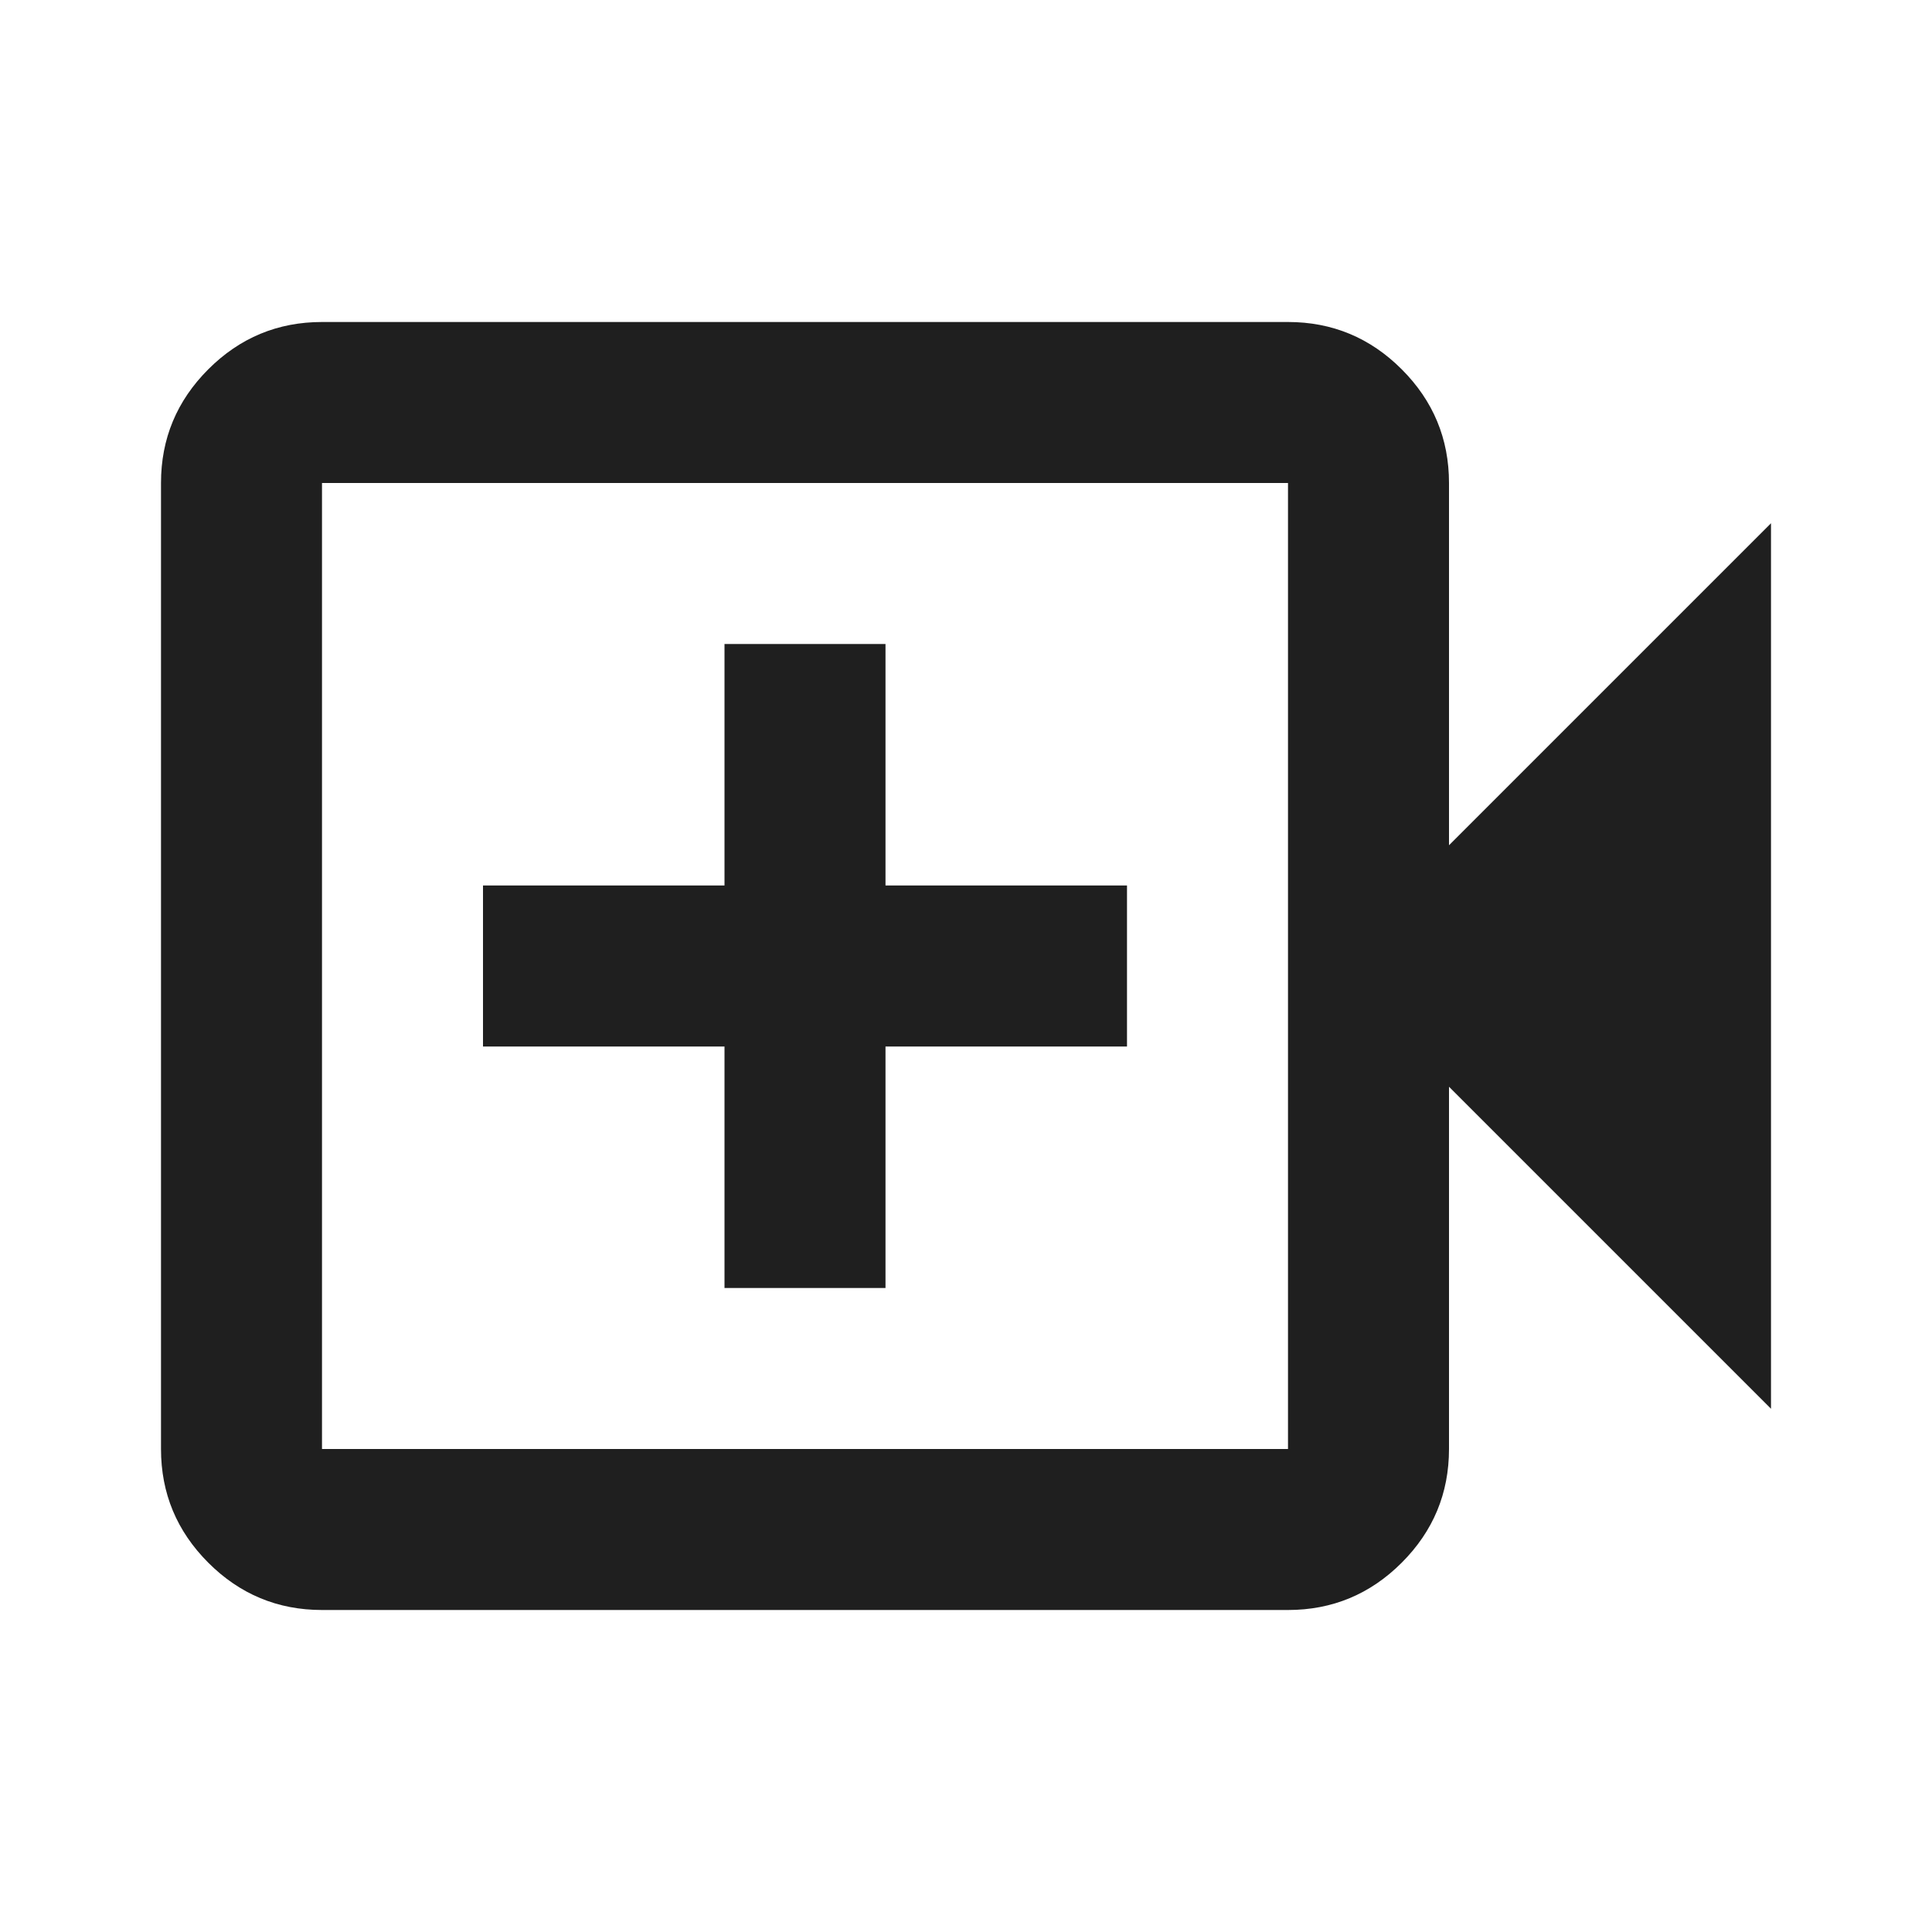
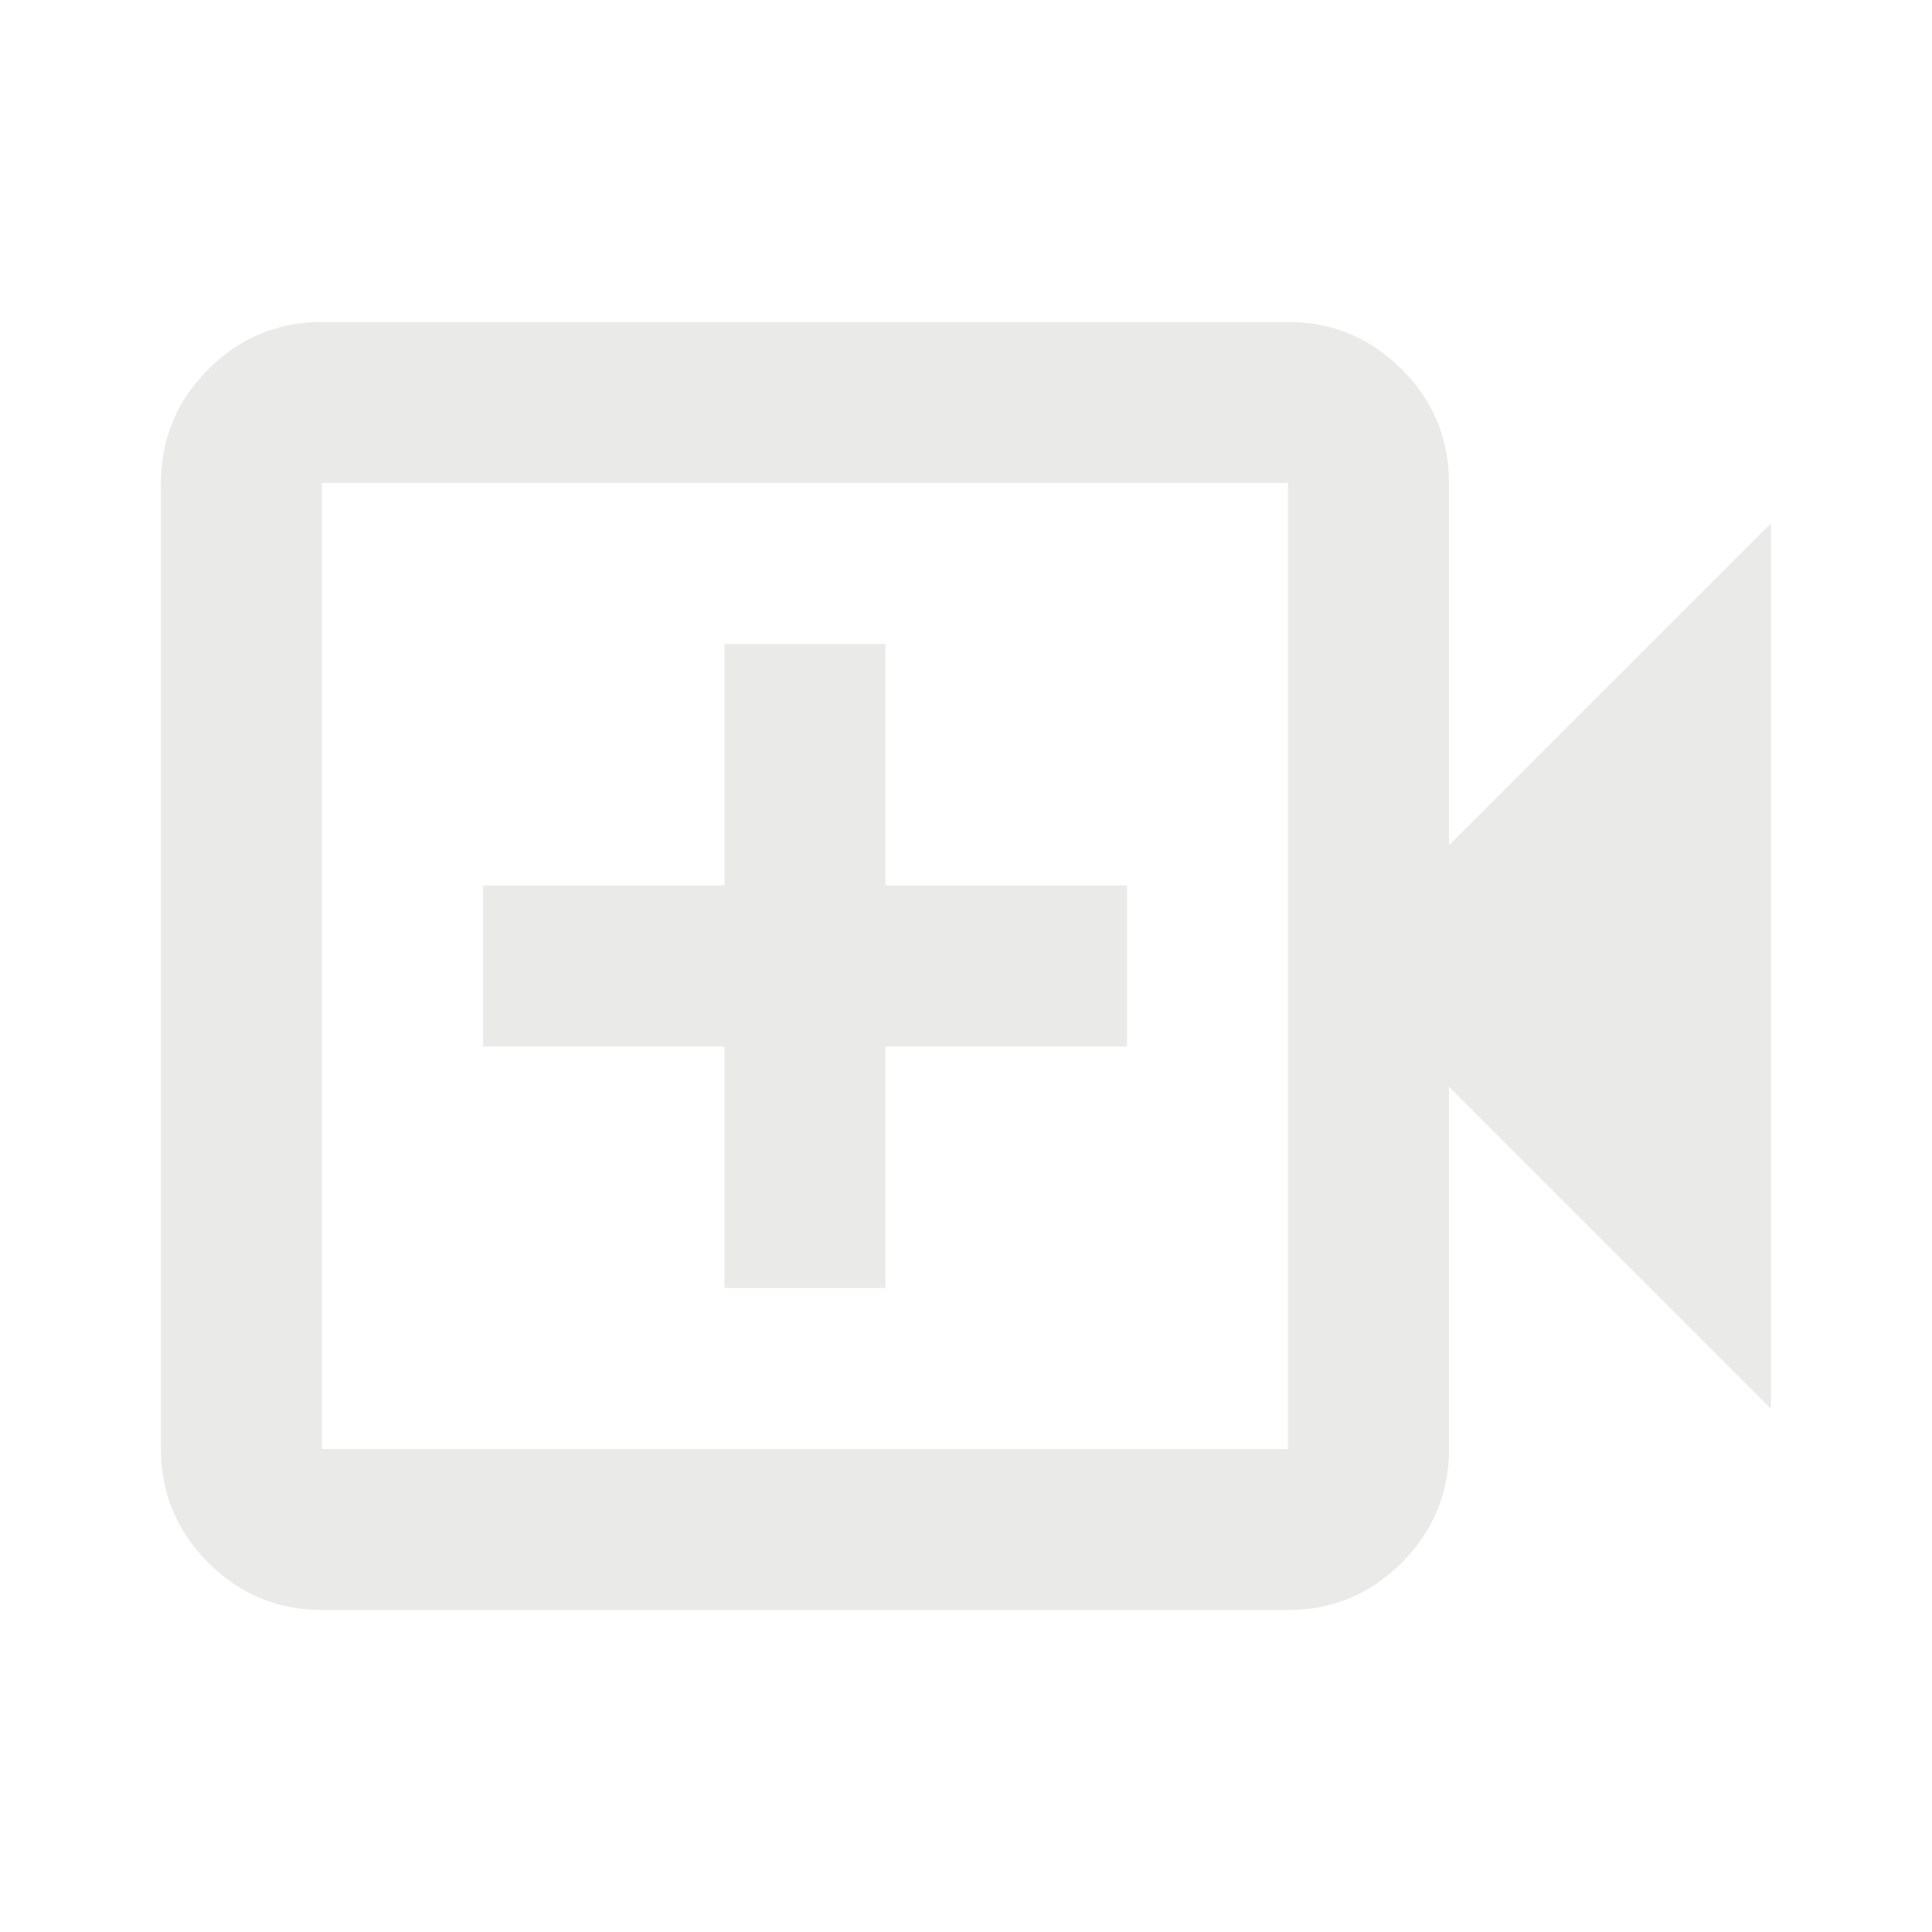
<svg xmlns="http://www.w3.org/2000/svg" height="24px" viewBox="0 -960 960 960" width="24px" fill="#1f1f1f">
-   <path d="M360-320h80v-120h120v-80H440v-120h-80v120H240v80h120v120ZM160-160q-33 0-56.5-23.5T80-240v-480q0-33 23.5-56.5T160-800h480q33 0 56.5 23.5T720-720v180l160-160v440L720-420v180q0 33-23.5 56.5T640-160H160Zm0-80h480v-480H160v480Zm0 0v-480 480Z" />
+   <path d="M360-320h80v-120h120v-80H440v-120h-80v120H240v80h120v120ZM160-160q-33 0-56.5-23.5T80-240v-480q0-33 23.5-56.5T160-800h480q33 0 56.5 23.5T720-720v180l160-160v440L720-420v180q0 33-23.5 56.5T640-160H160Zm0-80h480v-480H160v480Zm0 0v-480 480Z" fill="#eaeae9" />
</svg>
